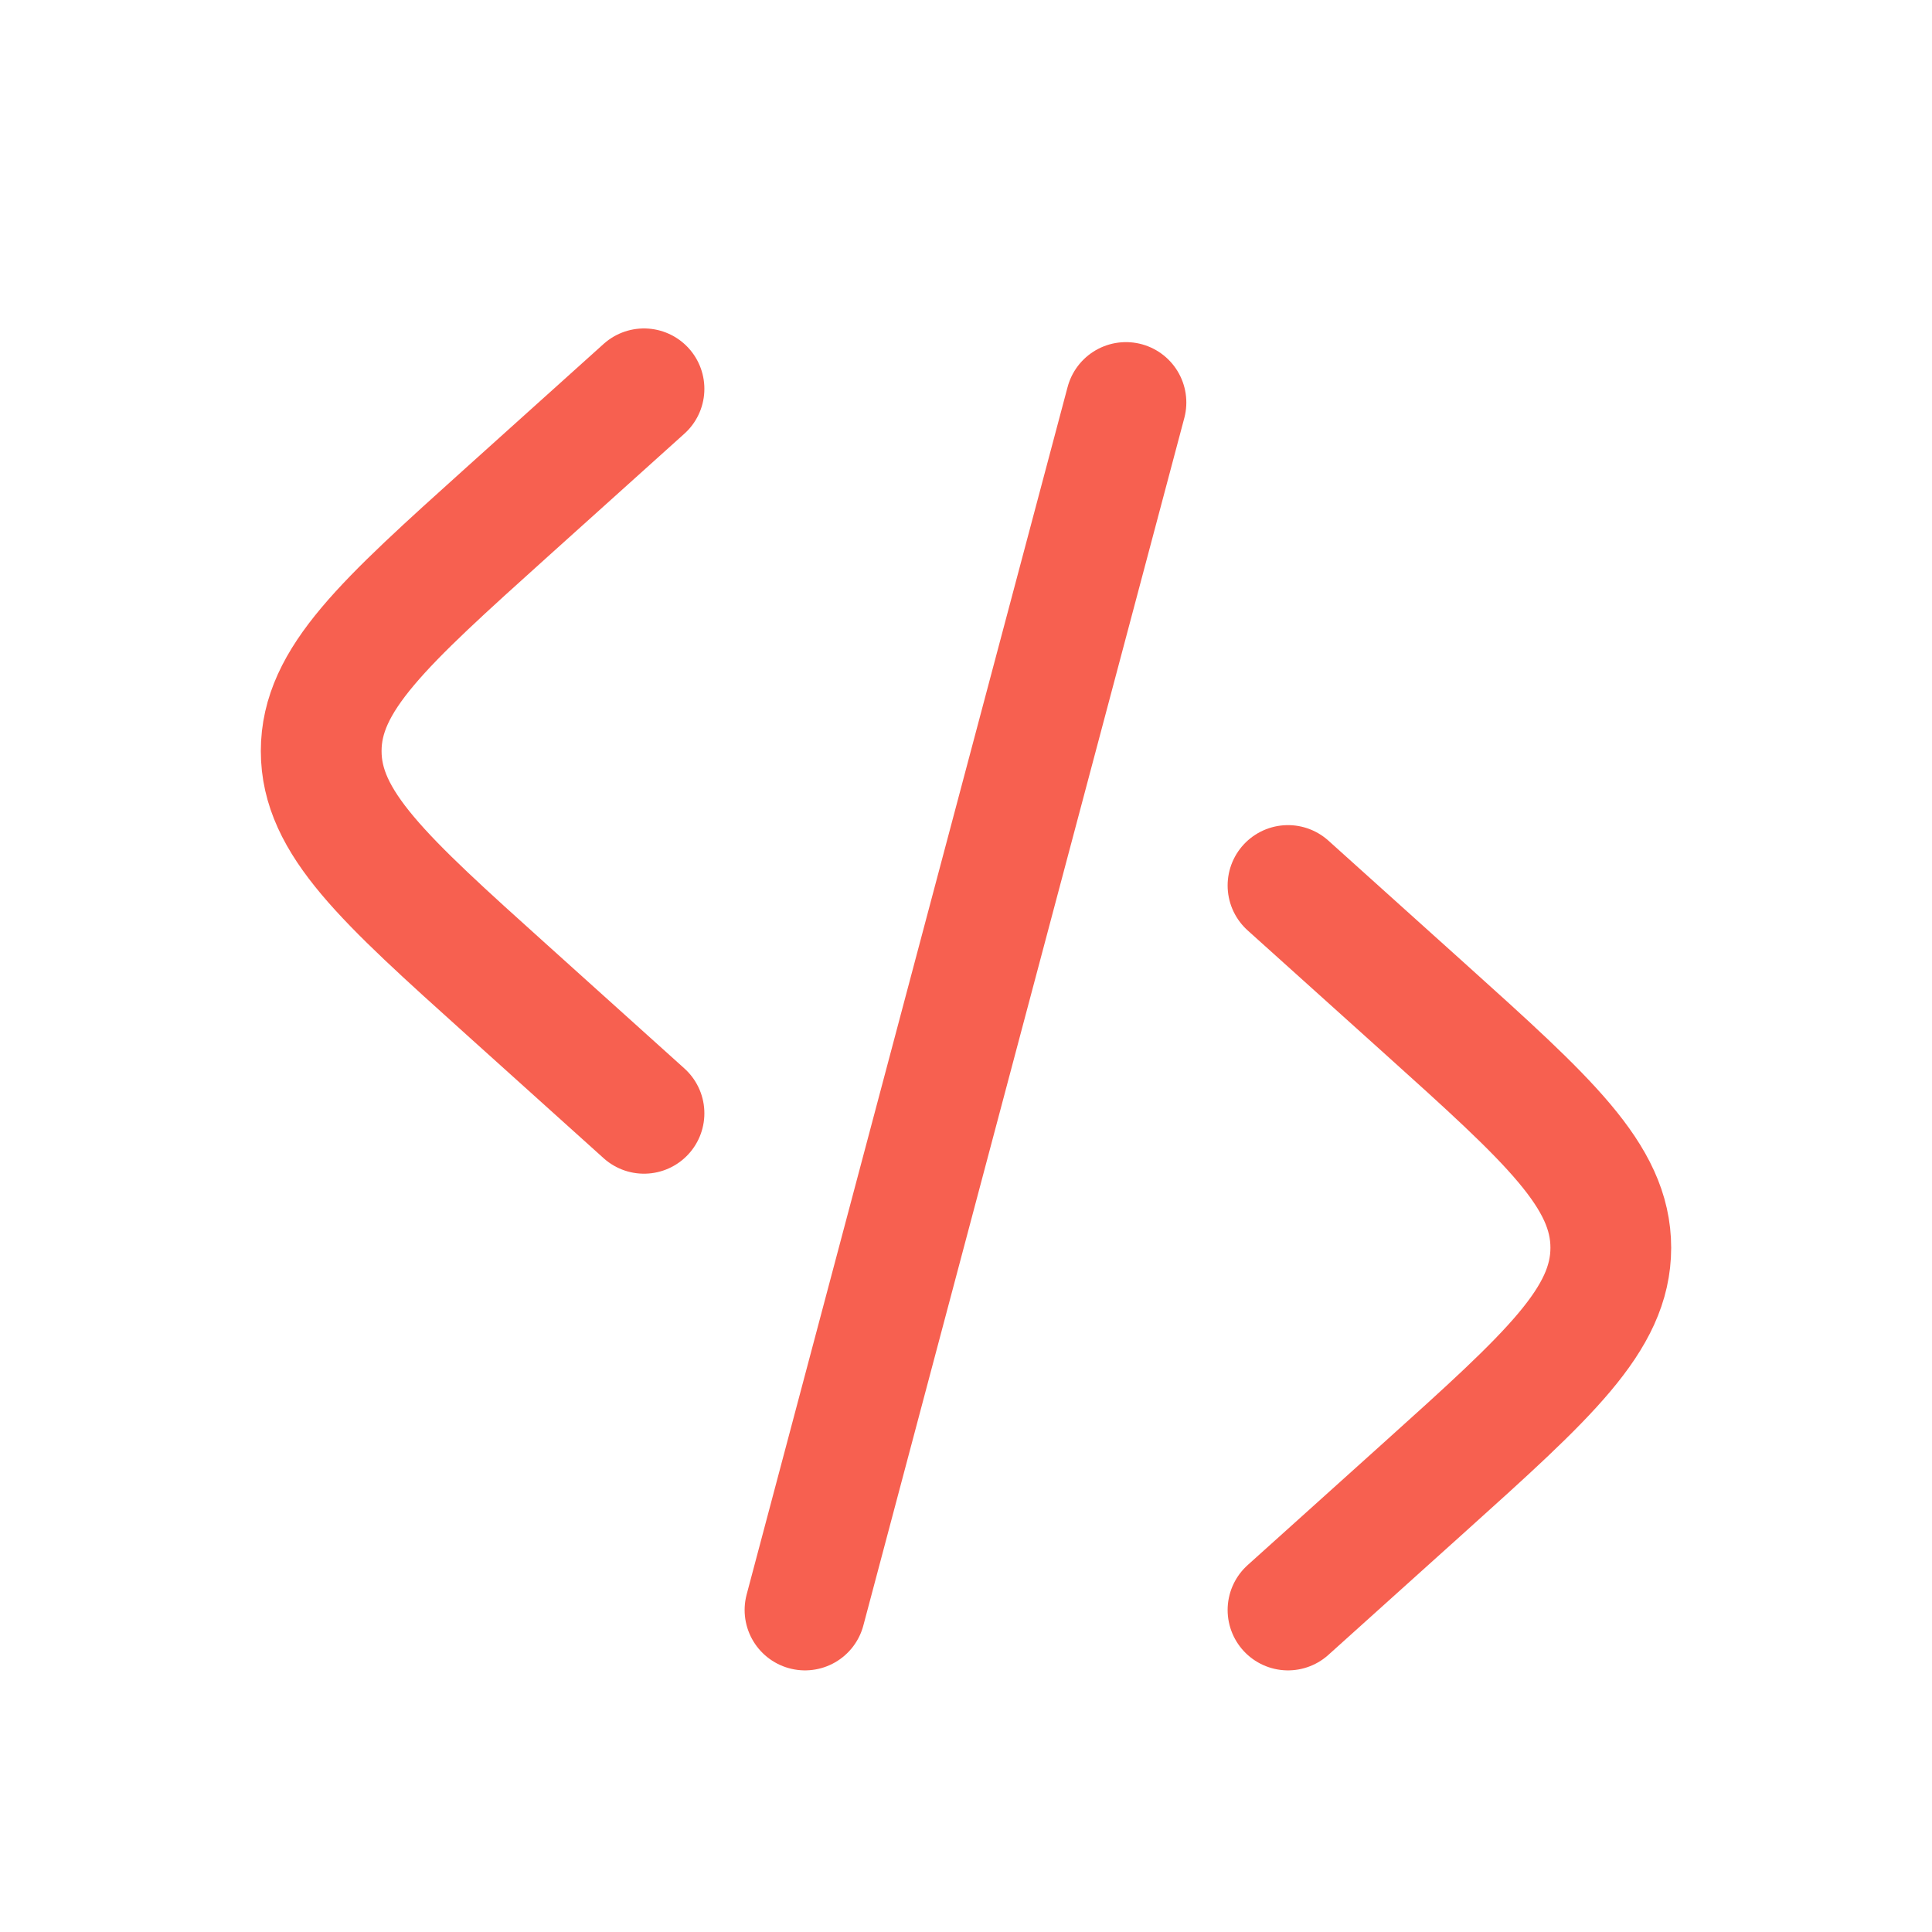
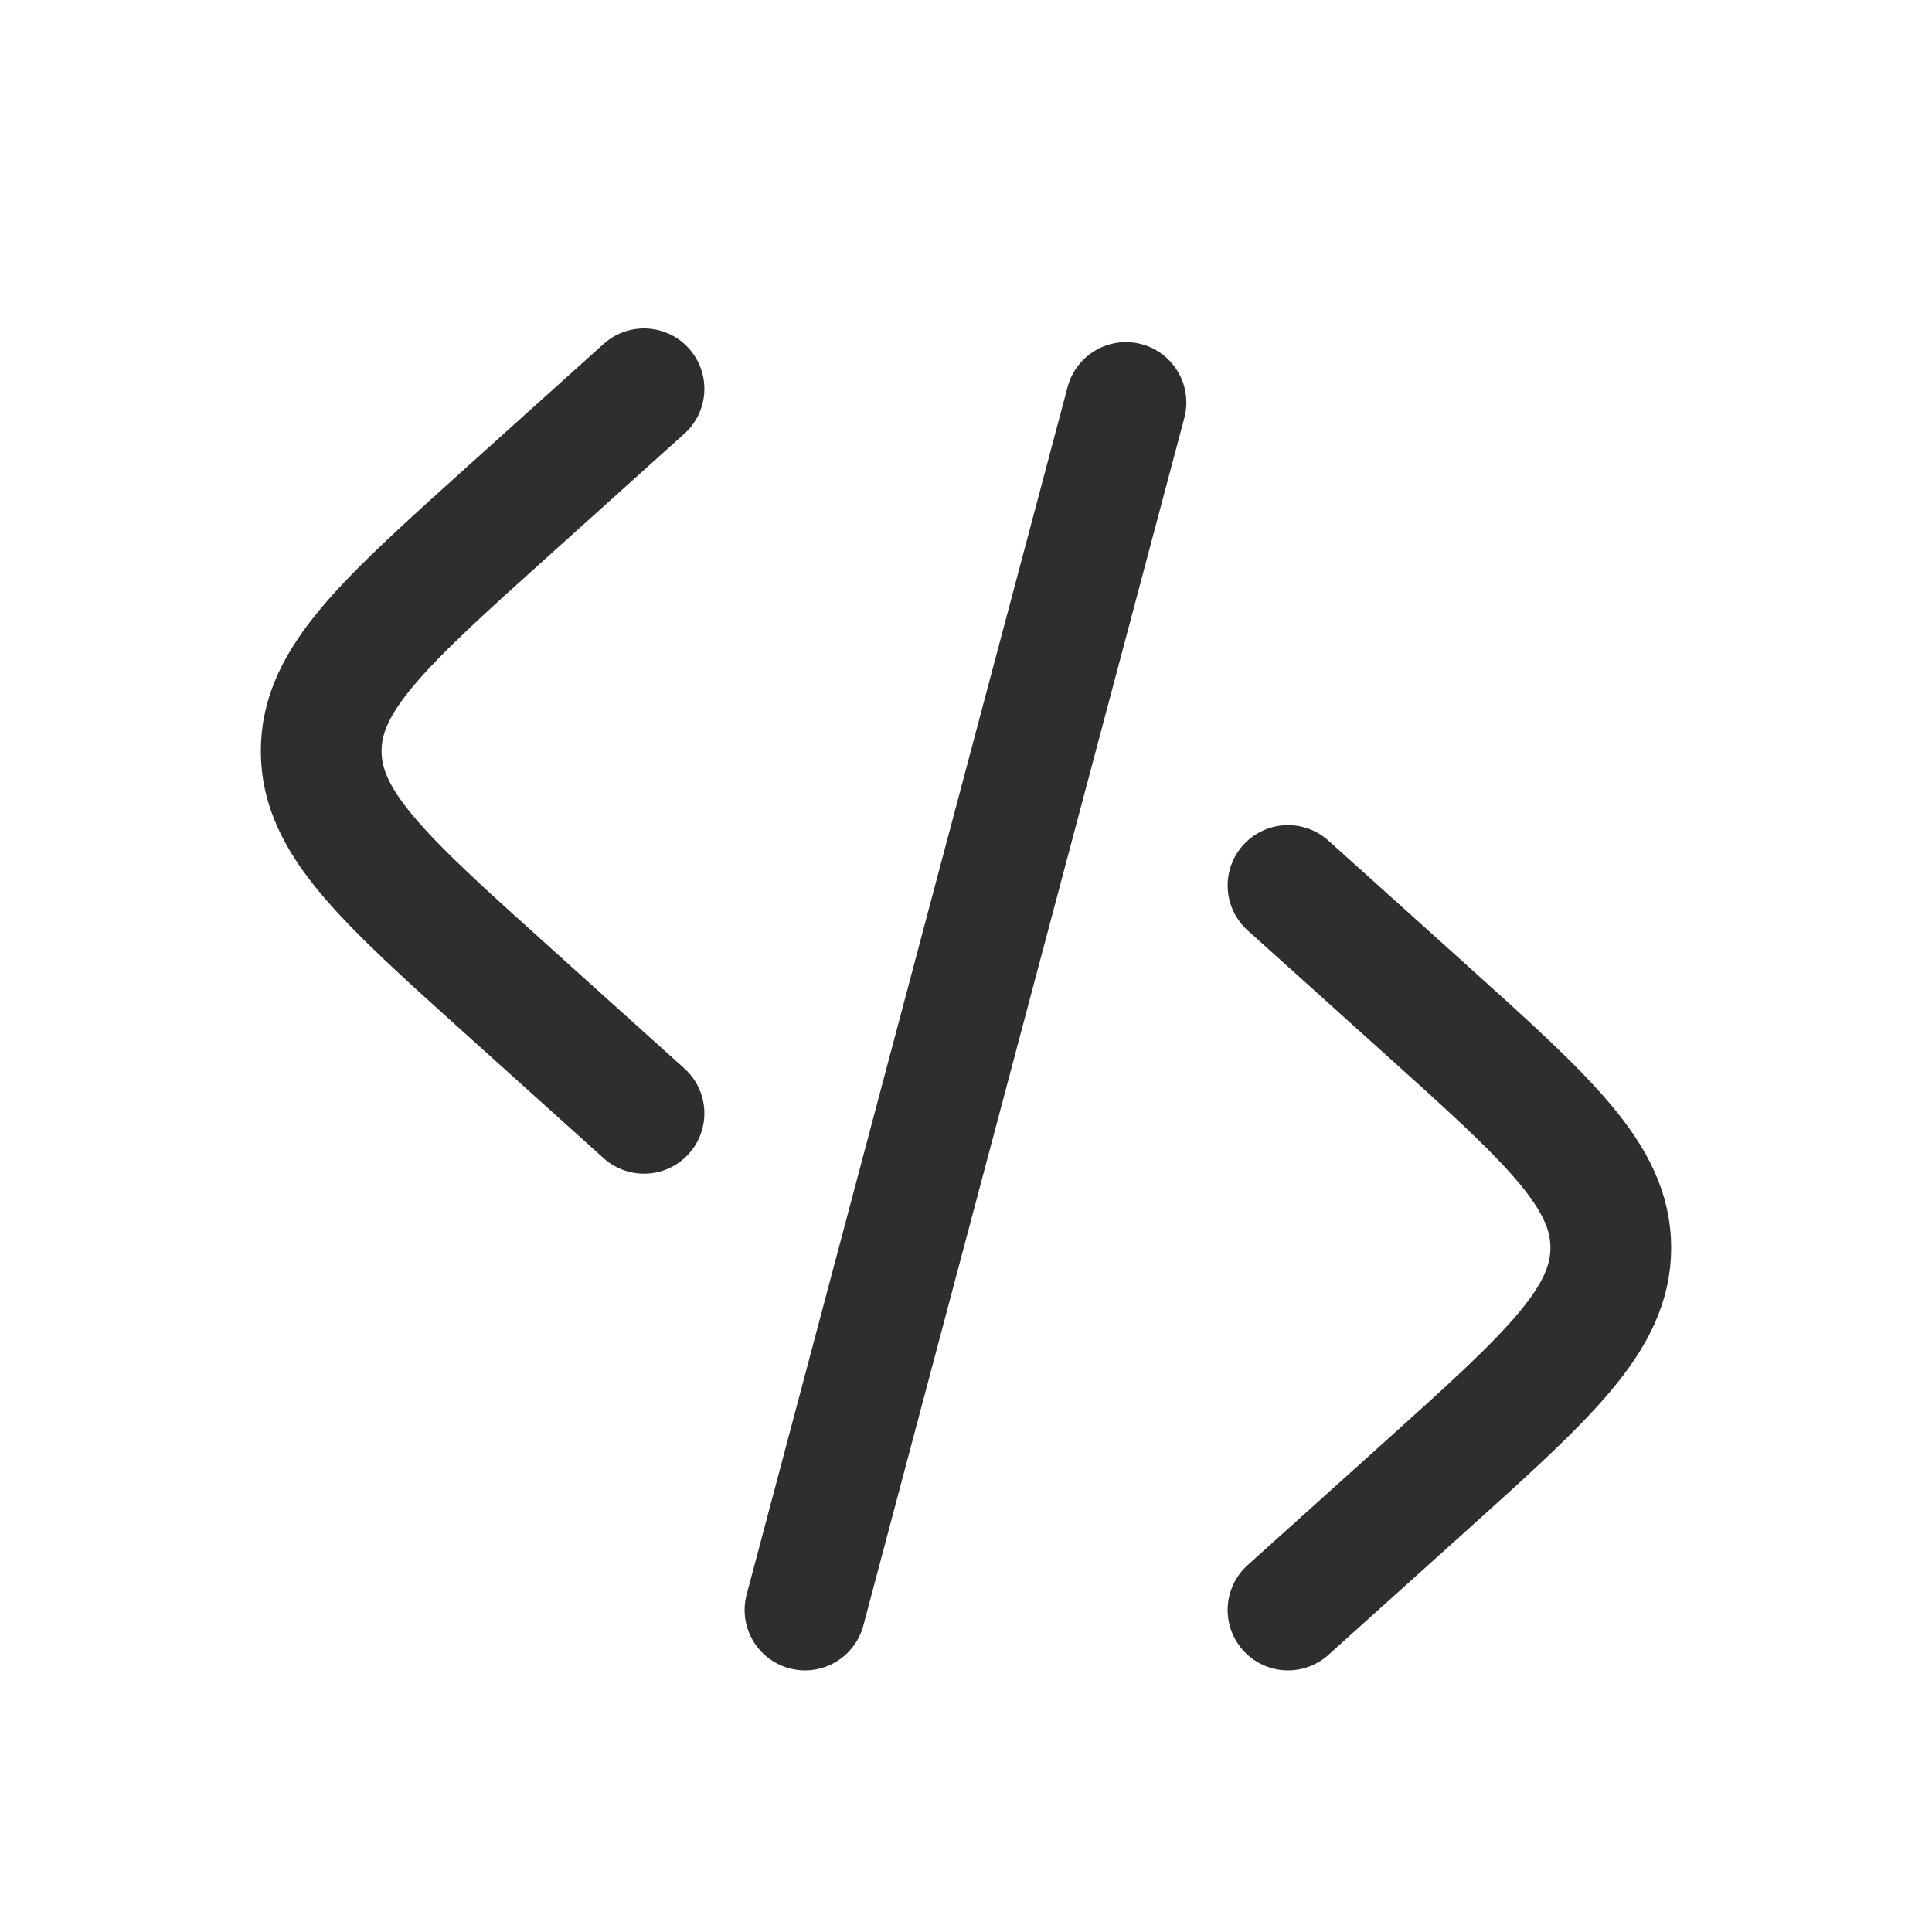
<svg xmlns="http://www.w3.org/2000/svg" viewBox="0 0 24 24" fill="none">
  <g id="SVGRepo_bgCarrier" stroke-width="0" />
  <g id="SVGRepo_tracerCarrier" stroke-linecap="round" stroke-linejoin="round" />
  <g id="SVGRepo_iconCarrier">
-     <path d="M16 11L17.697 12.527C19.239 13.915 20.01 14.609 20.01 15.5C20.01 16.391 19.239 17.085 17.697 18.473L16 20" stroke="#f76050" stroke-width="1.5" stroke-linecap="round" />
-     <path d="M13.987 5L11.993 12.5L10 20" stroke="#f76050" stroke-width="1.5" stroke-linecap="round" />
-     <path d="M8 4.83L6.304 6.356C4.761 7.745 3.99 8.439 3.99 9.33C3.99 10.22 4.761 10.915 6.304 12.303L8 13.83" stroke="#f76050" stroke-width="1.5" stroke-linecap="round" />
+     <path d="M16 11L17.697 12.527C19.239 13.915 20.01 14.609 20.01 15.5C20.01 16.391 19.239 17.085 17.697 18.473L16 20" stroke="#2e2e2e" stroke-width="1.5" stroke-linecap="round" />
+     <path d="M13.987 5L11.993 12.5L10 20" stroke="#2e2e2e" stroke-width="1.5" stroke-linecap="round" />
+     <path d="M8 4.83L6.304 6.356C4.761 7.745 3.99 8.439 3.99 9.33C3.99 10.22 4.761 10.915 6.304 12.303L8 13.83" stroke="#2e2e2e" stroke-width="1.5" stroke-linecap="round" />
  </g>
</svg>
